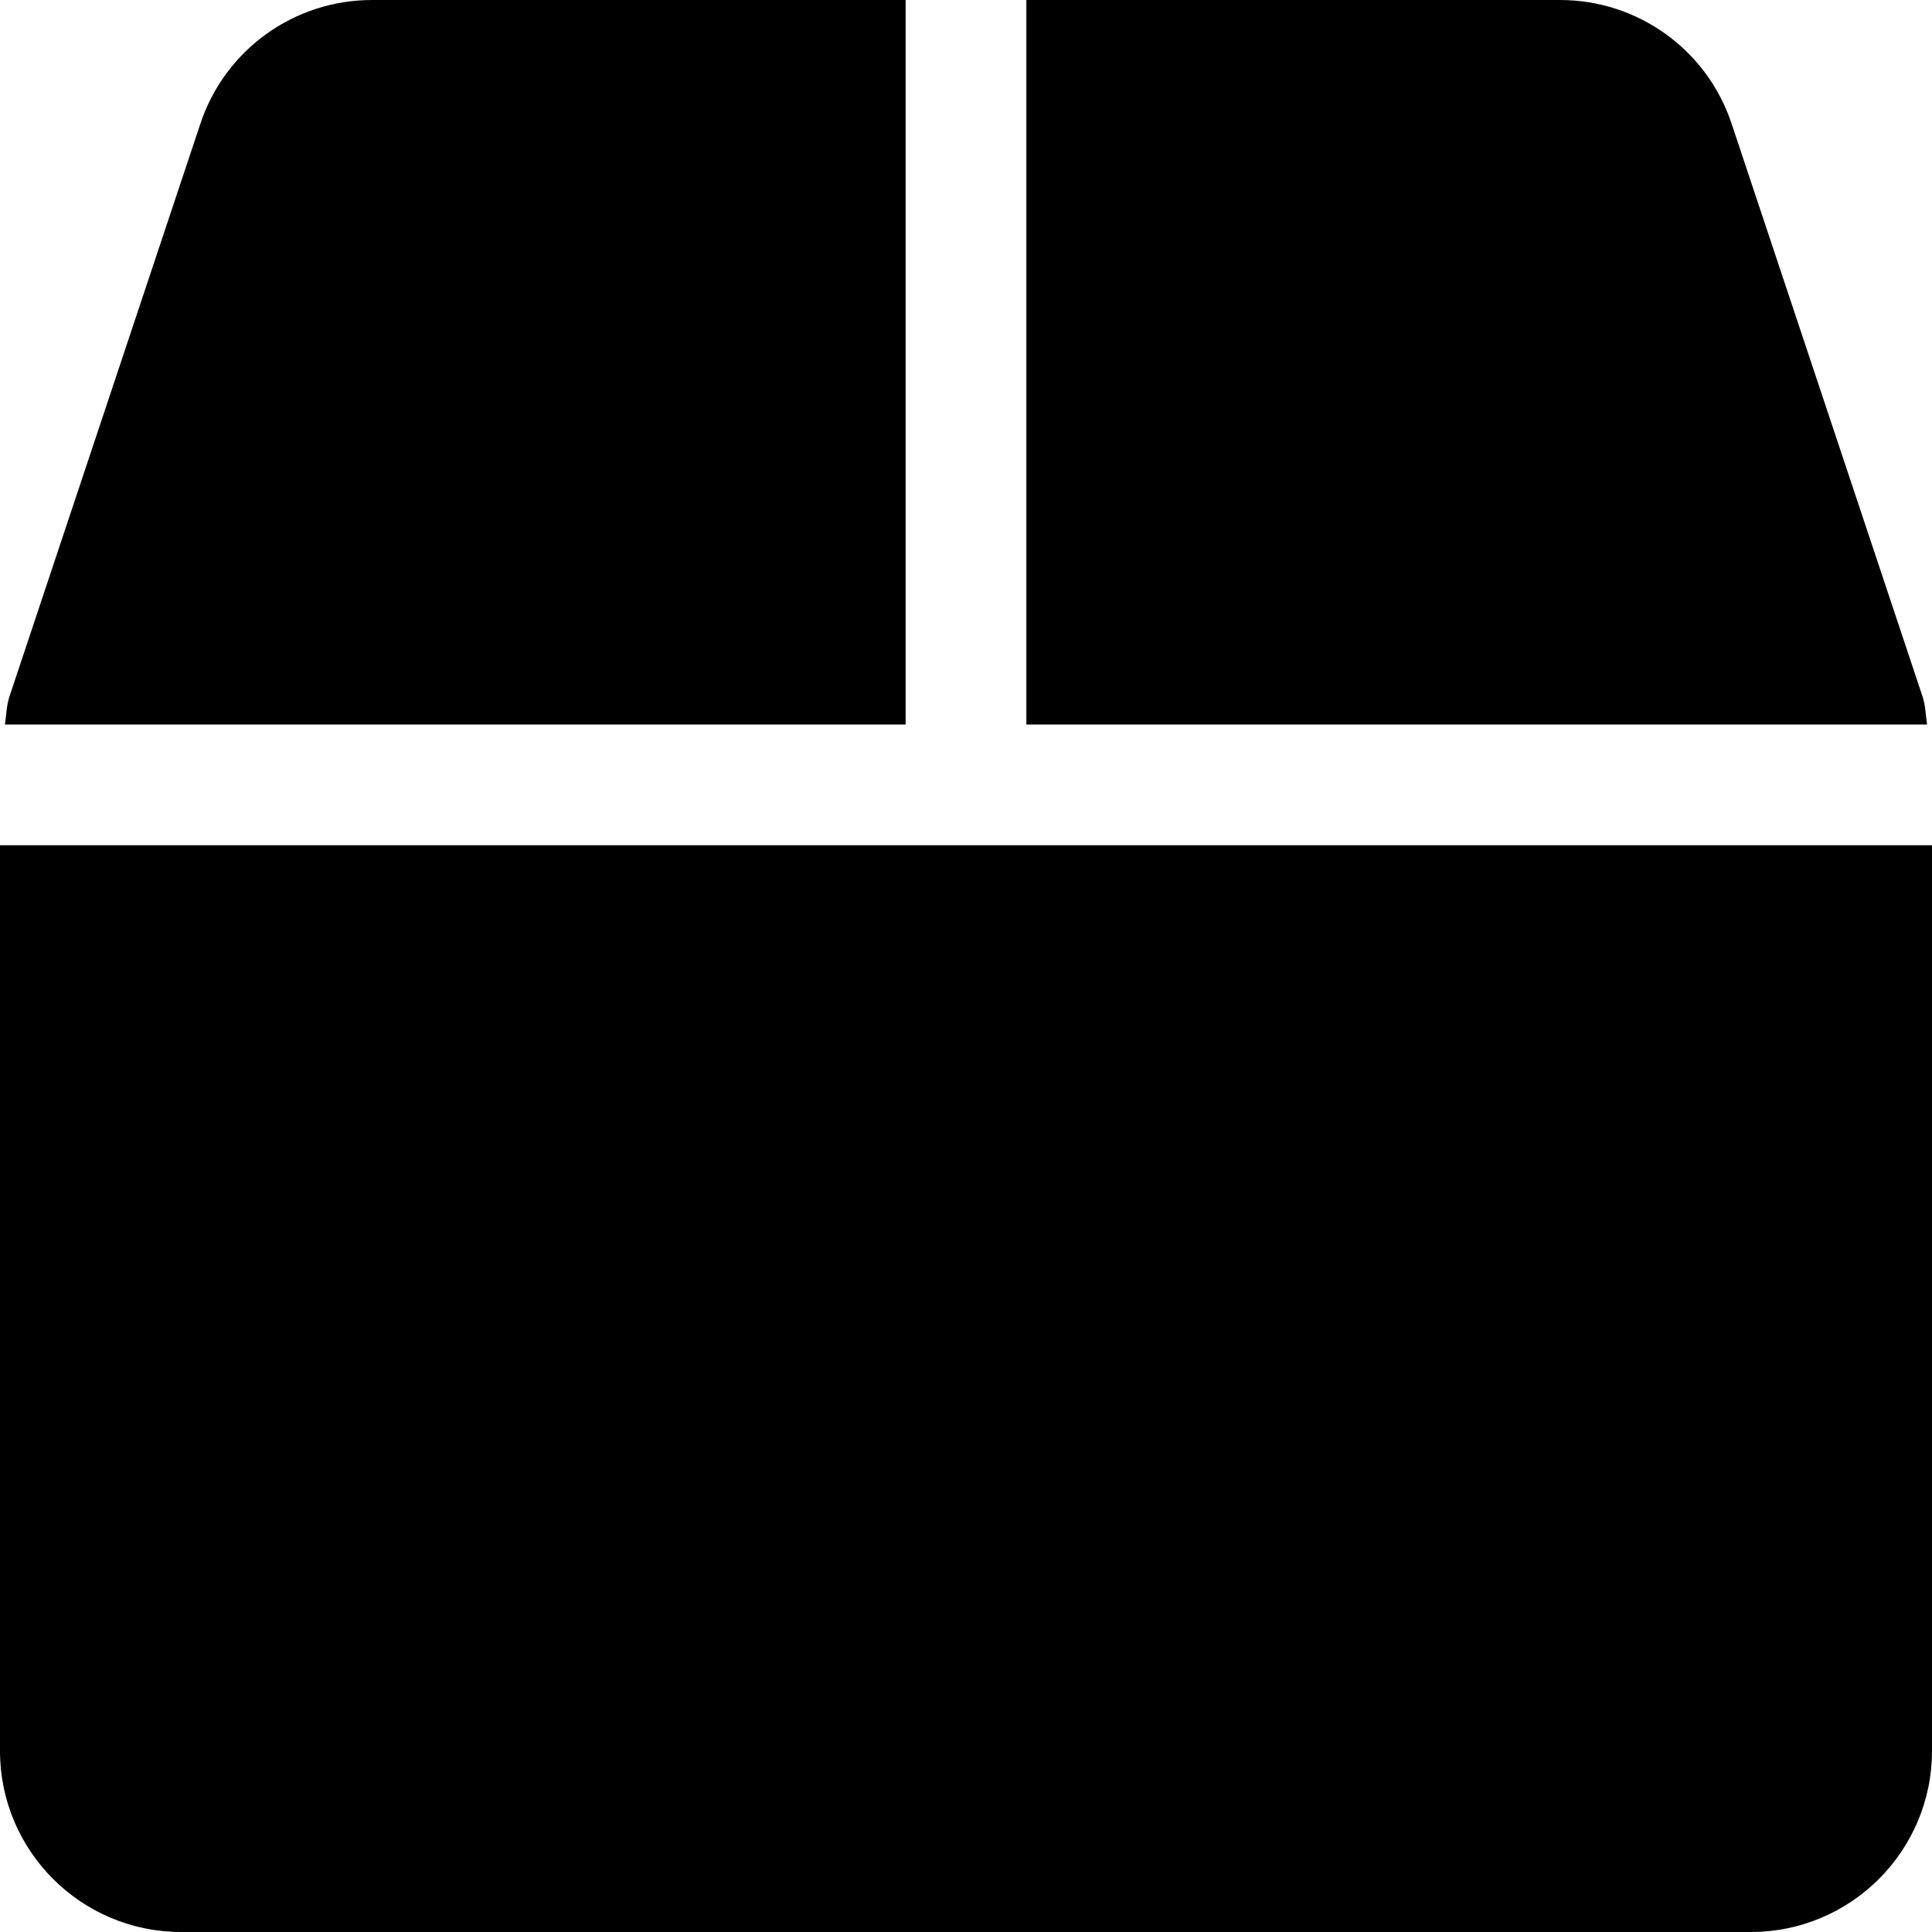
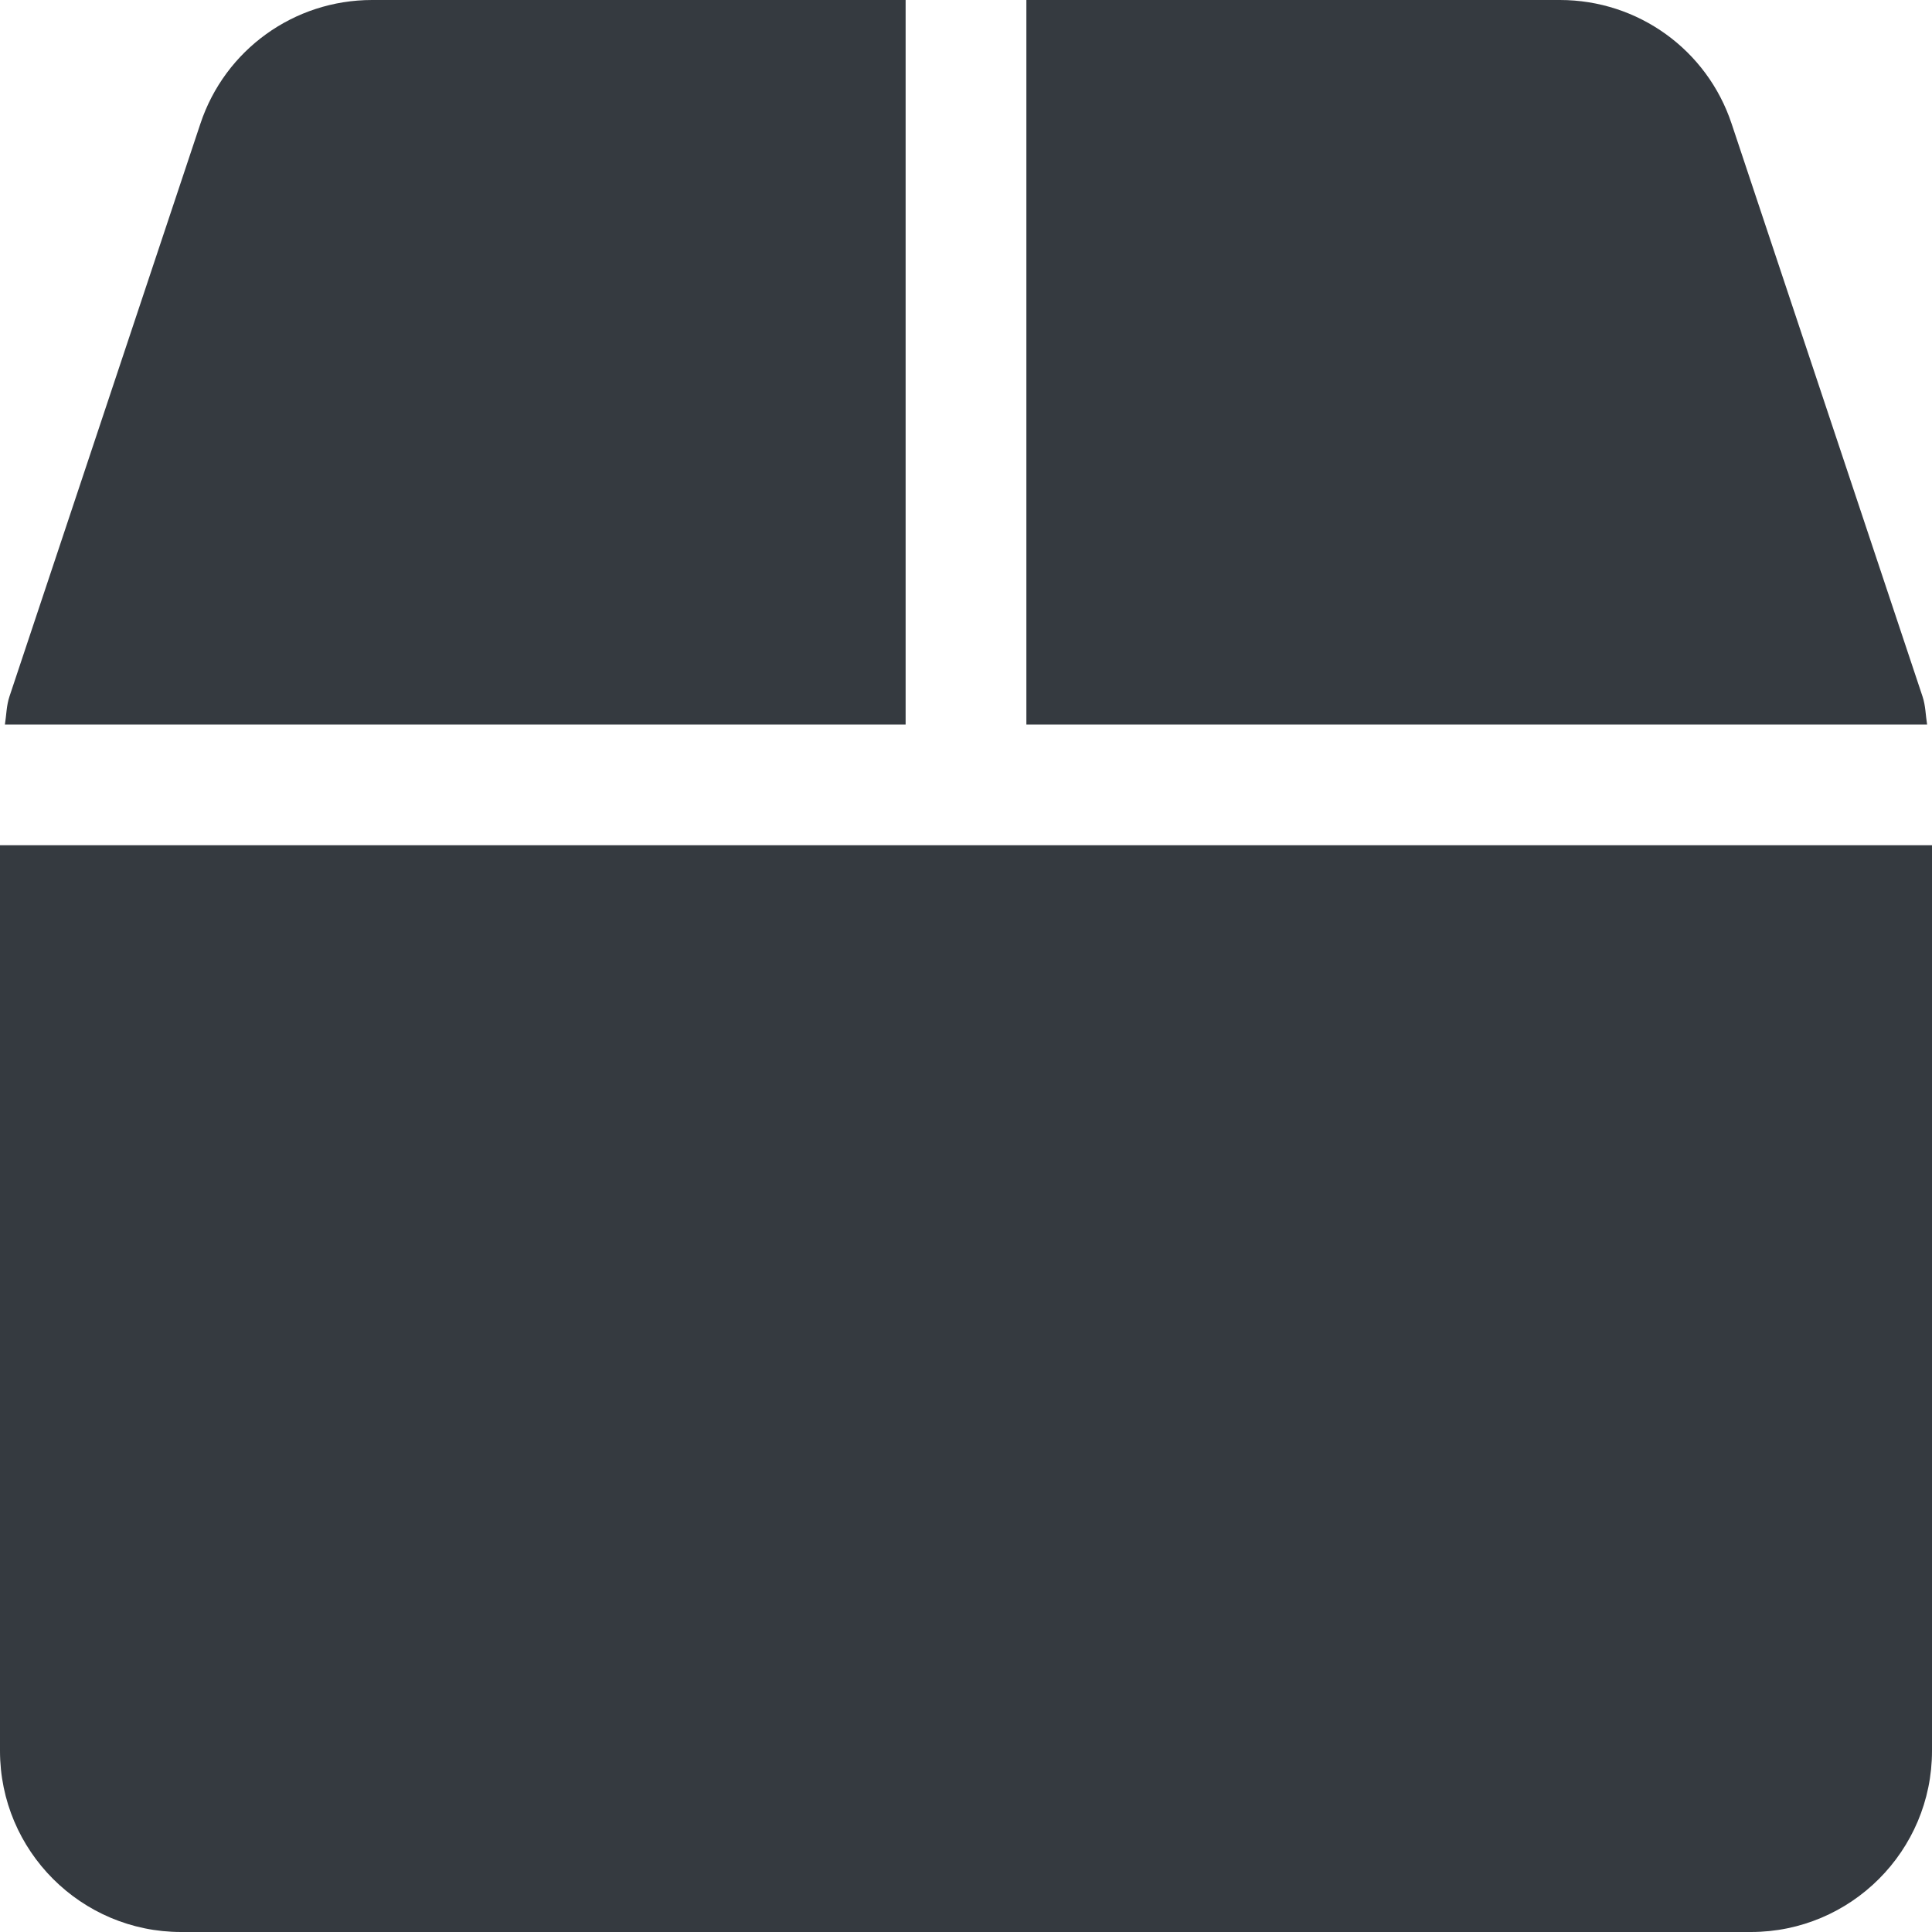
<svg xmlns="http://www.w3.org/2000/svg" aria-hidden="true" focusable="false" data-prefix="fas" data-icon="box" class="svg-inline--fa fa-box fa-w-16" role="img" viewBox="0 0 512 512">
-   <path fill="currentColor" d="M509.5 184.6L458.9 32.8C452.4 13.2 434.1 0 413.4 0H272v192h238.7c-.4-2.5-.4-5-1.2-7.4zM240 0H98.6c-20.7 0-39 13.2-45.5 32.8L2.5 184.6c-.8 2.4-.8 4.9-1.2 7.4H240V0zM0 224v240c0 26.5 21.5 48 48 48h416c26.5 0 48-21.5 48-48V224H0z" />
+   <path style="fill:#353a40" fill="currentColor" d="M509.5 184.6L458.9 32.8C452.4 13.2 434.1 0 413.4 0H272v192h238.7c-.4-2.5-.4-5-1.2-7.4zM240 0H98.6c-20.7 0-39 13.2-45.5 32.8L2.5 184.6c-.8 2.4-.8 4.9-1.2 7.4H240V0zM0 224v240c0 26.5 21.5 48 48 48h416c26.5 0 48-21.5 48-48V224H0z" />
</svg>
